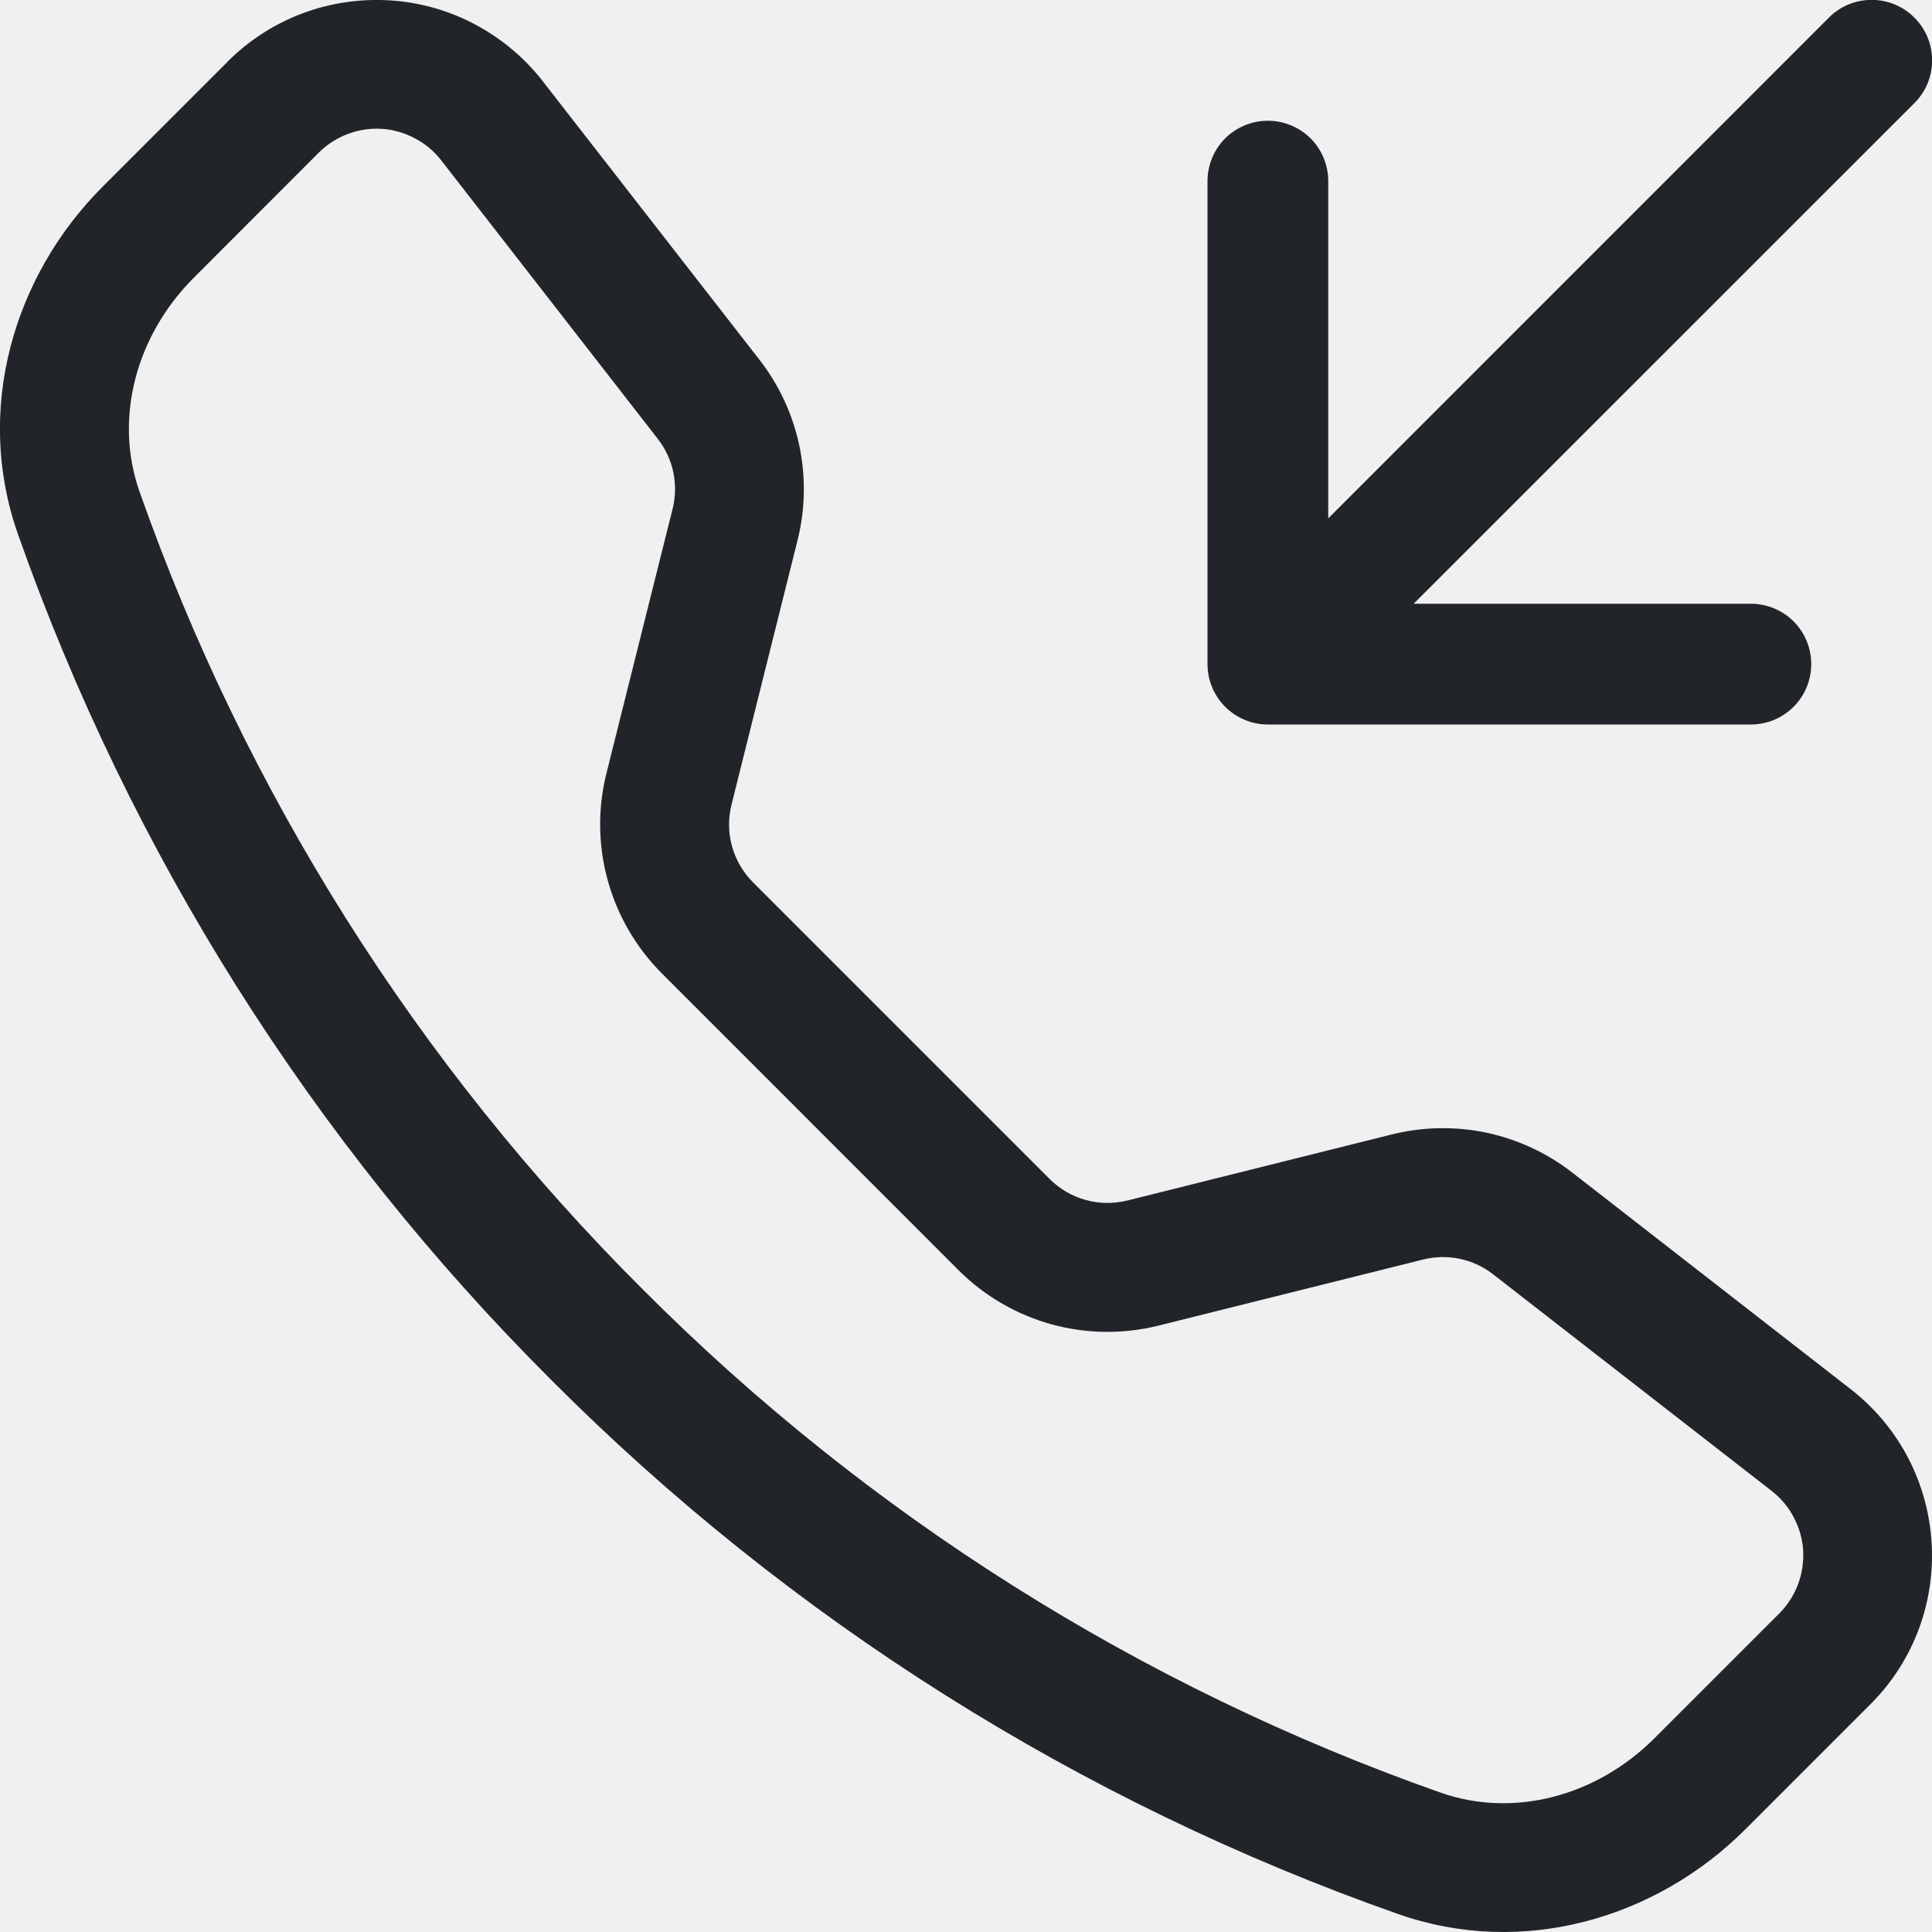
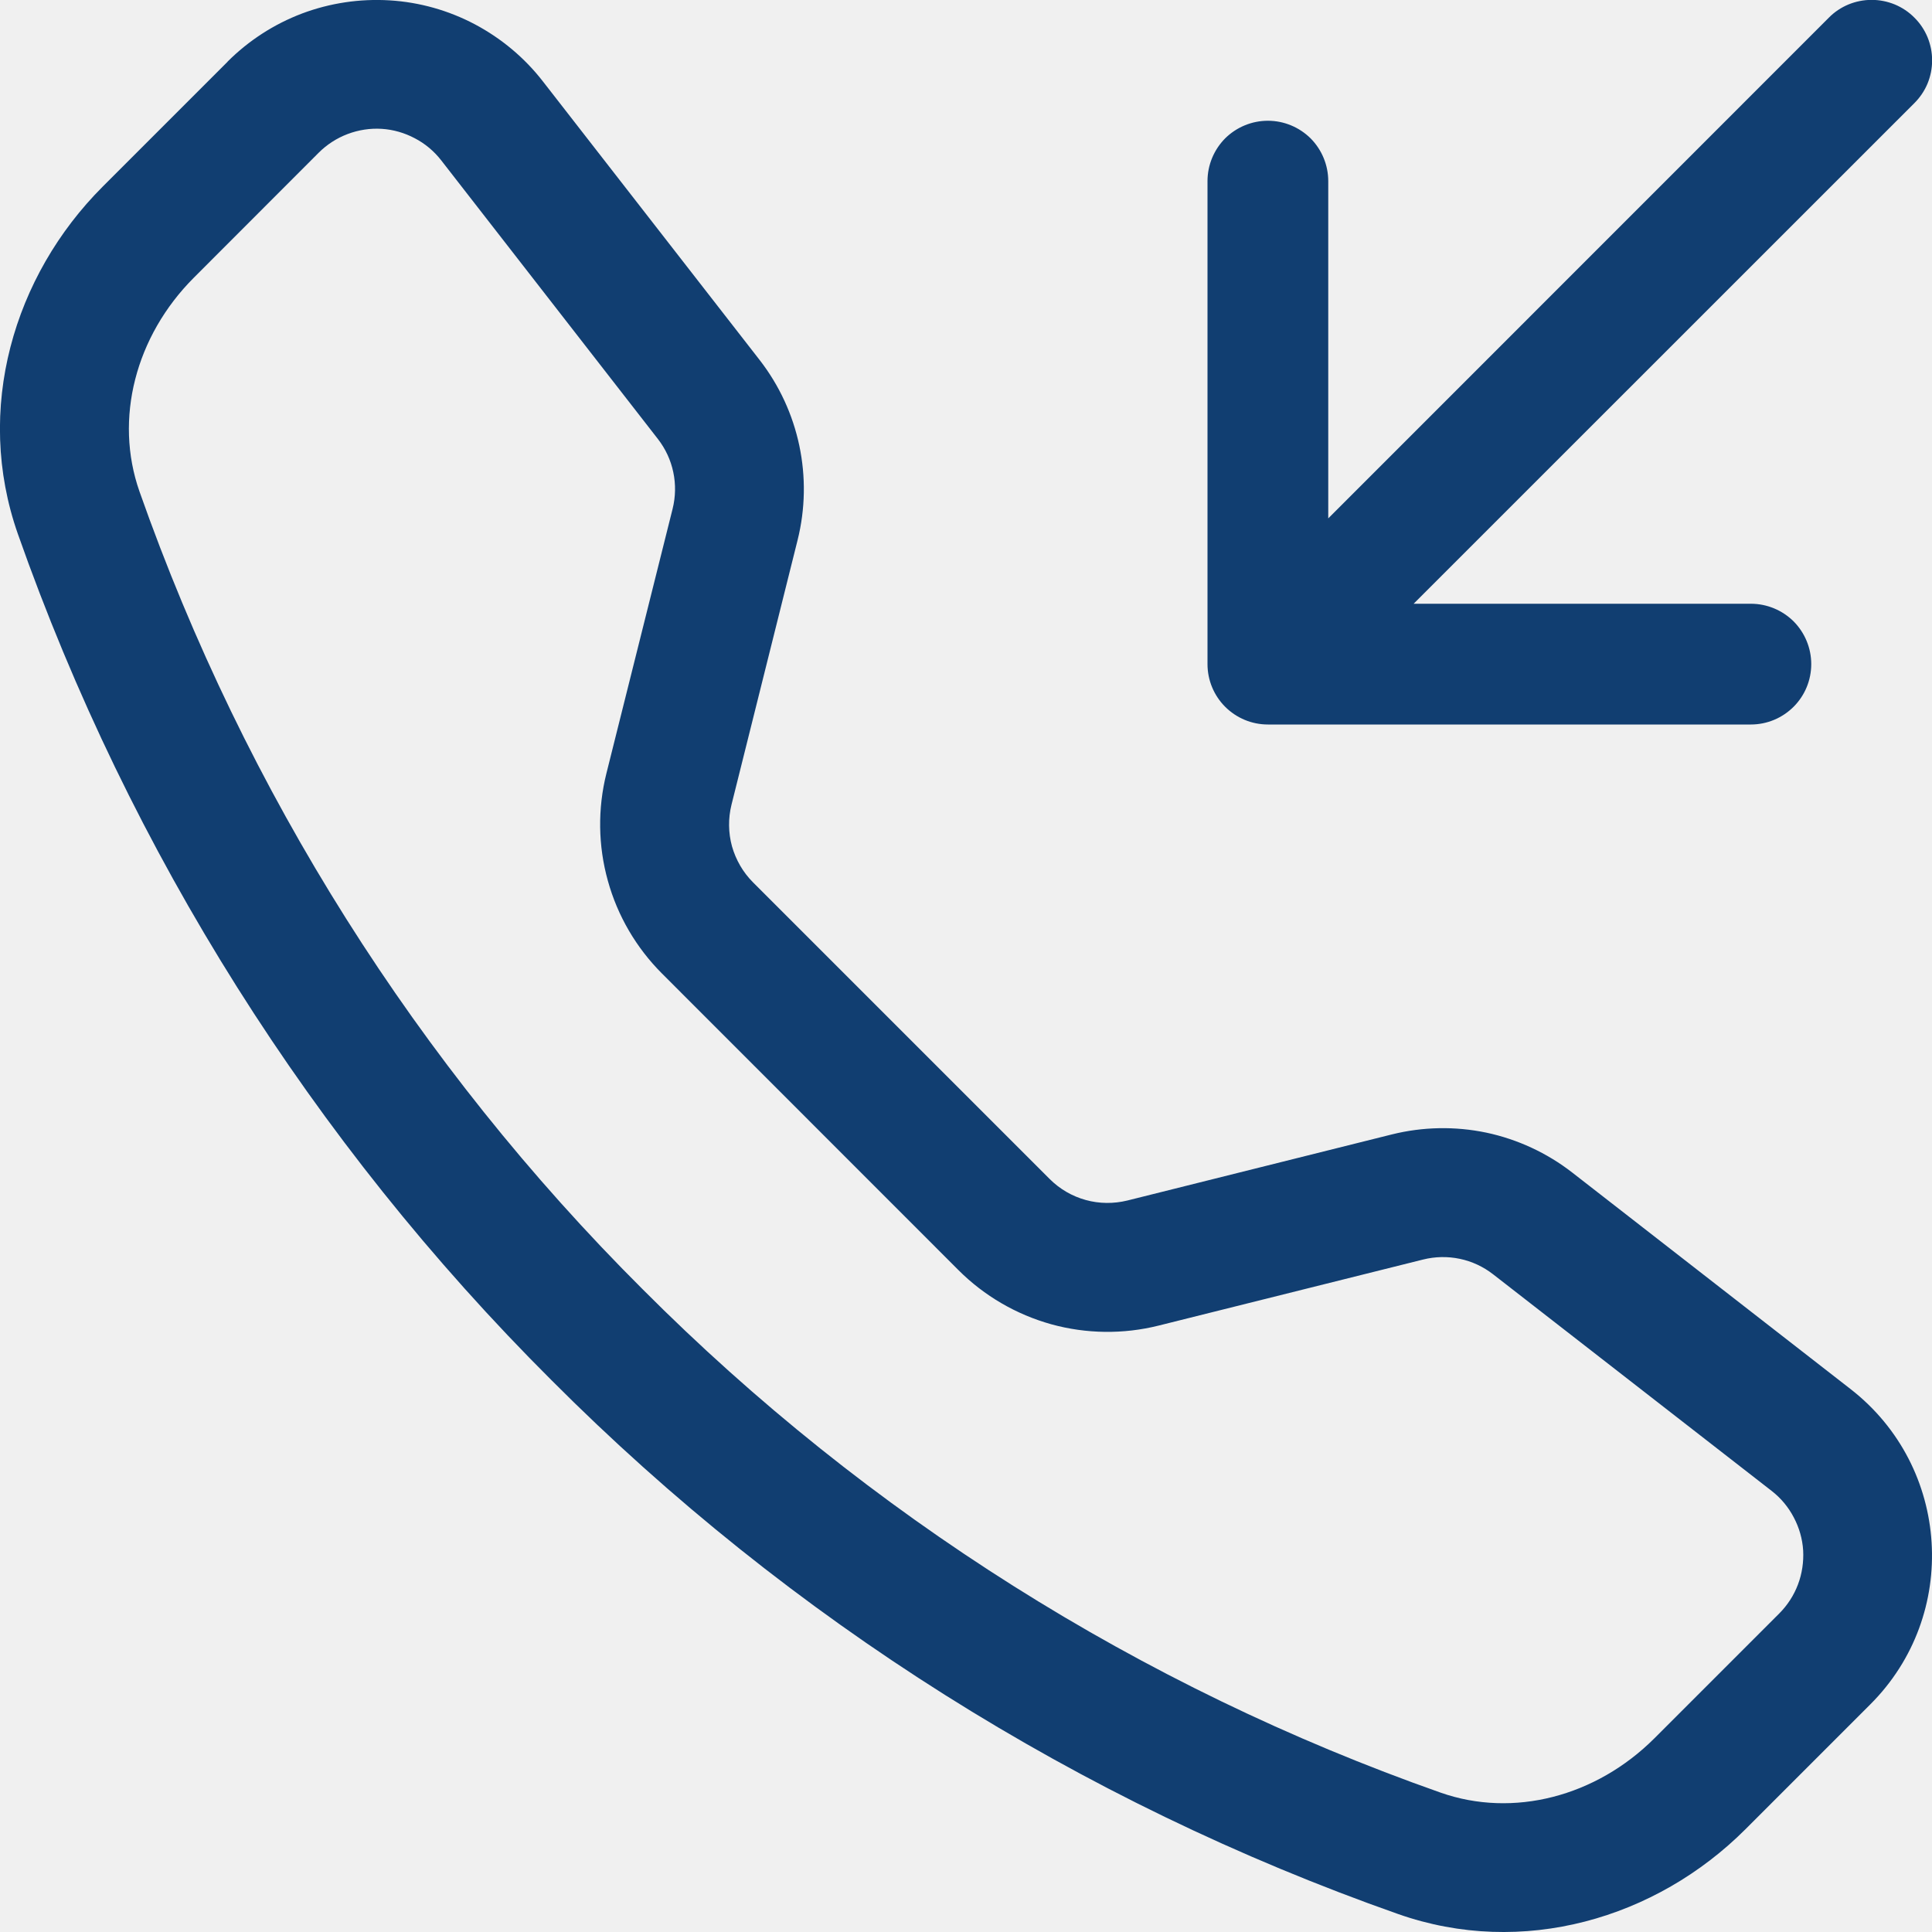
- <svg xmlns="http://www.w3.org/2000/svg" width="16" height="16" viewBox="0 0 16 16" fill="none">
+ <svg xmlns="http://www.w3.org/2000/svg" width="24" height="24" viewBox="0 0 16 16" fill="currentColor">
  <g clip-path="url(#clip0_10_338)">
-     <path d="M15.854 0.146C15.901 0.192 15.938 0.248 15.963 0.308C15.988 0.369 16.001 0.434 16.001 0.5C16.001 0.566 15.988 0.631 15.963 0.692C15.938 0.752 15.901 0.807 15.854 0.854L11.707 5H14.5C14.633 5 14.76 5.053 14.854 5.146C14.947 5.24 15 5.367 15 5.5C15 5.633 14.947 5.76 14.854 5.853C14.76 5.947 14.633 6 14.5 6H10.5C10.367 6 10.24 5.947 10.146 5.853C10.053 5.76 10 5.633 10 5.5V1.5C10 1.367 10.053 1.24 10.146 1.146C10.24 1.053 10.367 1 10.5 1C10.633 1 10.76 1.053 10.854 1.146C10.947 1.24 11 1.367 11 1.5V4.293L15.146 0.146C15.192 0.099 15.248 0.062 15.308 0.037C15.369 0.012 15.434 -0.001 15.5 -0.001C15.566 -0.001 15.631 0.012 15.692 0.037C15.752 0.062 15.808 0.099 15.854 0.146ZM3.654 1.328C3.595 1.252 3.52 1.189 3.435 1.145C3.35 1.1 3.257 1.073 3.161 1.067C3.065 1.061 2.969 1.076 2.879 1.11C2.789 1.144 2.707 1.197 2.639 1.265L1.605 2.3C1.122 2.784 0.944 3.469 1.155 4.07C2.031 6.558 3.455 8.816 5.323 10.678C7.185 12.546 9.443 13.97 11.931 14.846C12.532 15.057 13.217 14.879 13.701 14.396L14.735 13.362C14.803 13.294 14.856 13.212 14.89 13.122C14.924 13.032 14.938 12.936 14.933 12.84C14.927 12.744 14.9 12.651 14.855 12.566C14.81 12.48 14.748 12.406 14.672 12.347L12.365 10.553C12.284 10.49 12.19 10.446 12.089 10.425C11.989 10.404 11.885 10.406 11.785 10.431L9.595 10.978C9.303 11.051 8.996 11.047 8.706 10.967C8.416 10.886 8.151 10.732 7.938 10.519L5.482 8.062C5.269 7.849 5.114 7.584 5.034 7.294C4.953 7.004 4.949 6.697 5.022 6.405L5.57 4.215C5.595 4.115 5.597 4.011 5.576 3.911C5.555 3.81 5.511 3.716 5.448 3.635L3.654 1.328ZM1.884 0.511C2.059 0.336 2.269 0.2 2.501 0.112C2.732 0.025 2.98 -0.012 3.227 0.003C3.474 0.018 3.715 0.086 3.934 0.202C4.152 0.318 4.344 0.478 4.496 0.674L6.29 2.98C6.619 3.403 6.735 3.954 6.605 4.474L6.058 6.664C6.03 6.777 6.031 6.896 6.062 7.009C6.094 7.121 6.153 7.224 6.236 7.307L8.693 9.764C8.776 9.847 8.879 9.907 8.992 9.938C9.104 9.969 9.223 9.97 9.337 9.942L11.526 9.395C11.783 9.331 12.05 9.326 12.309 9.38C12.568 9.435 12.811 9.548 13.02 9.71L15.326 11.504C16.155 12.149 16.231 13.374 15.489 14.115L14.455 15.149C13.715 15.889 12.609 16.214 11.578 15.851C8.939 14.922 6.543 13.412 4.568 11.431C2.587 9.456 1.077 7.06 0.148 4.422C-0.214 3.392 0.111 2.285 0.851 1.545L1.885 0.511H1.884Z" fill="#212529" />
+     <path d="M15.854 0.146C15.901 0.192 15.938 0.248 15.963 0.308C15.988 0.369 16.001 0.434 16.001 0.5C16.001 0.566 15.988 0.631 15.963 0.692C15.938 0.752 15.901 0.807 15.854 0.854L11.707 5H14.5C14.633 5 14.76 5.053 14.854 5.146C14.947 5.24 15 5.367 15 5.5C15 5.633 14.947 5.76 14.854 5.853C14.76 5.947 14.633 6 14.5 6H10.5C10.367 6 10.24 5.947 10.146 5.853C10.053 5.76 10 5.633 10 5.5V1.5C10 1.367 10.053 1.24 10.146 1.146C10.24 1.053 10.367 1 10.5 1C10.633 1 10.76 1.053 10.854 1.146C10.947 1.24 11 1.367 11 1.5V4.293L15.146 0.146C15.192 0.099 15.248 0.062 15.308 0.037C15.369 0.012 15.434 -0.001 15.5 -0.001C15.566 -0.001 15.631 0.012 15.692 0.037C15.752 0.062 15.808 0.099 15.854 0.146V0.146ZM3.654 1.328C3.595 1.252 3.52 1.189 3.435 1.145C3.35 1.1 3.257 1.073 3.161 1.067C3.065 1.061 2.969 1.076 2.879 1.11C2.789 1.144 2.707 1.197 2.639 1.265L1.605 2.3C1.122 2.784 0.944 3.469 1.155 4.07C2.031 6.558 3.455 8.816 5.323 10.678C7.185 12.546 9.443 13.97 11.931 14.846C12.532 15.057 13.217 14.879 13.701 14.396L14.735 13.362C14.803 13.294 14.856 13.212 14.89 13.122C14.924 13.032 14.938 12.936 14.933 12.84C14.927 12.744 14.9 12.651 14.855 12.566C14.81 12.48 14.748 12.406 14.672 12.347L12.365 10.553C12.284 10.49 12.19 10.446 12.089 10.425C11.989 10.404 11.885 10.406 11.785 10.431L9.595 10.978C9.303 11.051 8.996 11.047 8.706 10.967C8.416 10.886 8.151 10.732 7.938 10.519L5.482 8.062C5.269 7.849 5.114 7.584 5.034 7.294C4.953 7.004 4.949 6.697 5.022 6.405L5.57 4.215C5.595 4.115 5.597 4.011 5.576 3.911C5.555 3.81 5.511 3.716 5.448 3.635L3.654 1.328V1.328ZM1.884 0.511C2.059 0.336 2.269 0.2 2.501 0.112C2.732 0.025 2.98 -0.012 3.227 0.003C3.474 0.018 3.715 0.086 3.934 0.202C4.152 0.318 4.344 0.478 4.496 0.674L6.29 2.98C6.619 3.403 6.735 3.954 6.605 4.474L6.058 6.664C6.03 6.777 6.031 6.896 6.062 7.009C6.094 7.121 6.153 7.224 6.236 7.307L8.693 9.764C8.776 9.847 8.879 9.907 8.992 9.938C9.104 9.969 9.223 9.97 9.337 9.942L11.526 9.395C11.783 9.331 12.05 9.326 12.309 9.38C12.568 9.435 12.811 9.548 13.02 9.71L15.326 11.504C16.155 12.149 16.231 13.374 15.489 14.115L14.455 15.149C13.715 15.889 12.609 16.214 11.578 15.851C8.939 14.922 6.543 13.412 4.568 11.431C2.587 9.456 1.077 7.06 0.148 4.422C-0.214 3.392 0.111 2.285 0.851 1.545L1.885 0.511H1.884Z" fill="#113E71" />
  </g>
  <defs>
    <clipPath id="clip0_10_338">
-       <rect width="16" height="16" fill="white" />
+       <rect width="24" height="24" fill="white" />
    </clipPath>
  </defs>
</svg>
